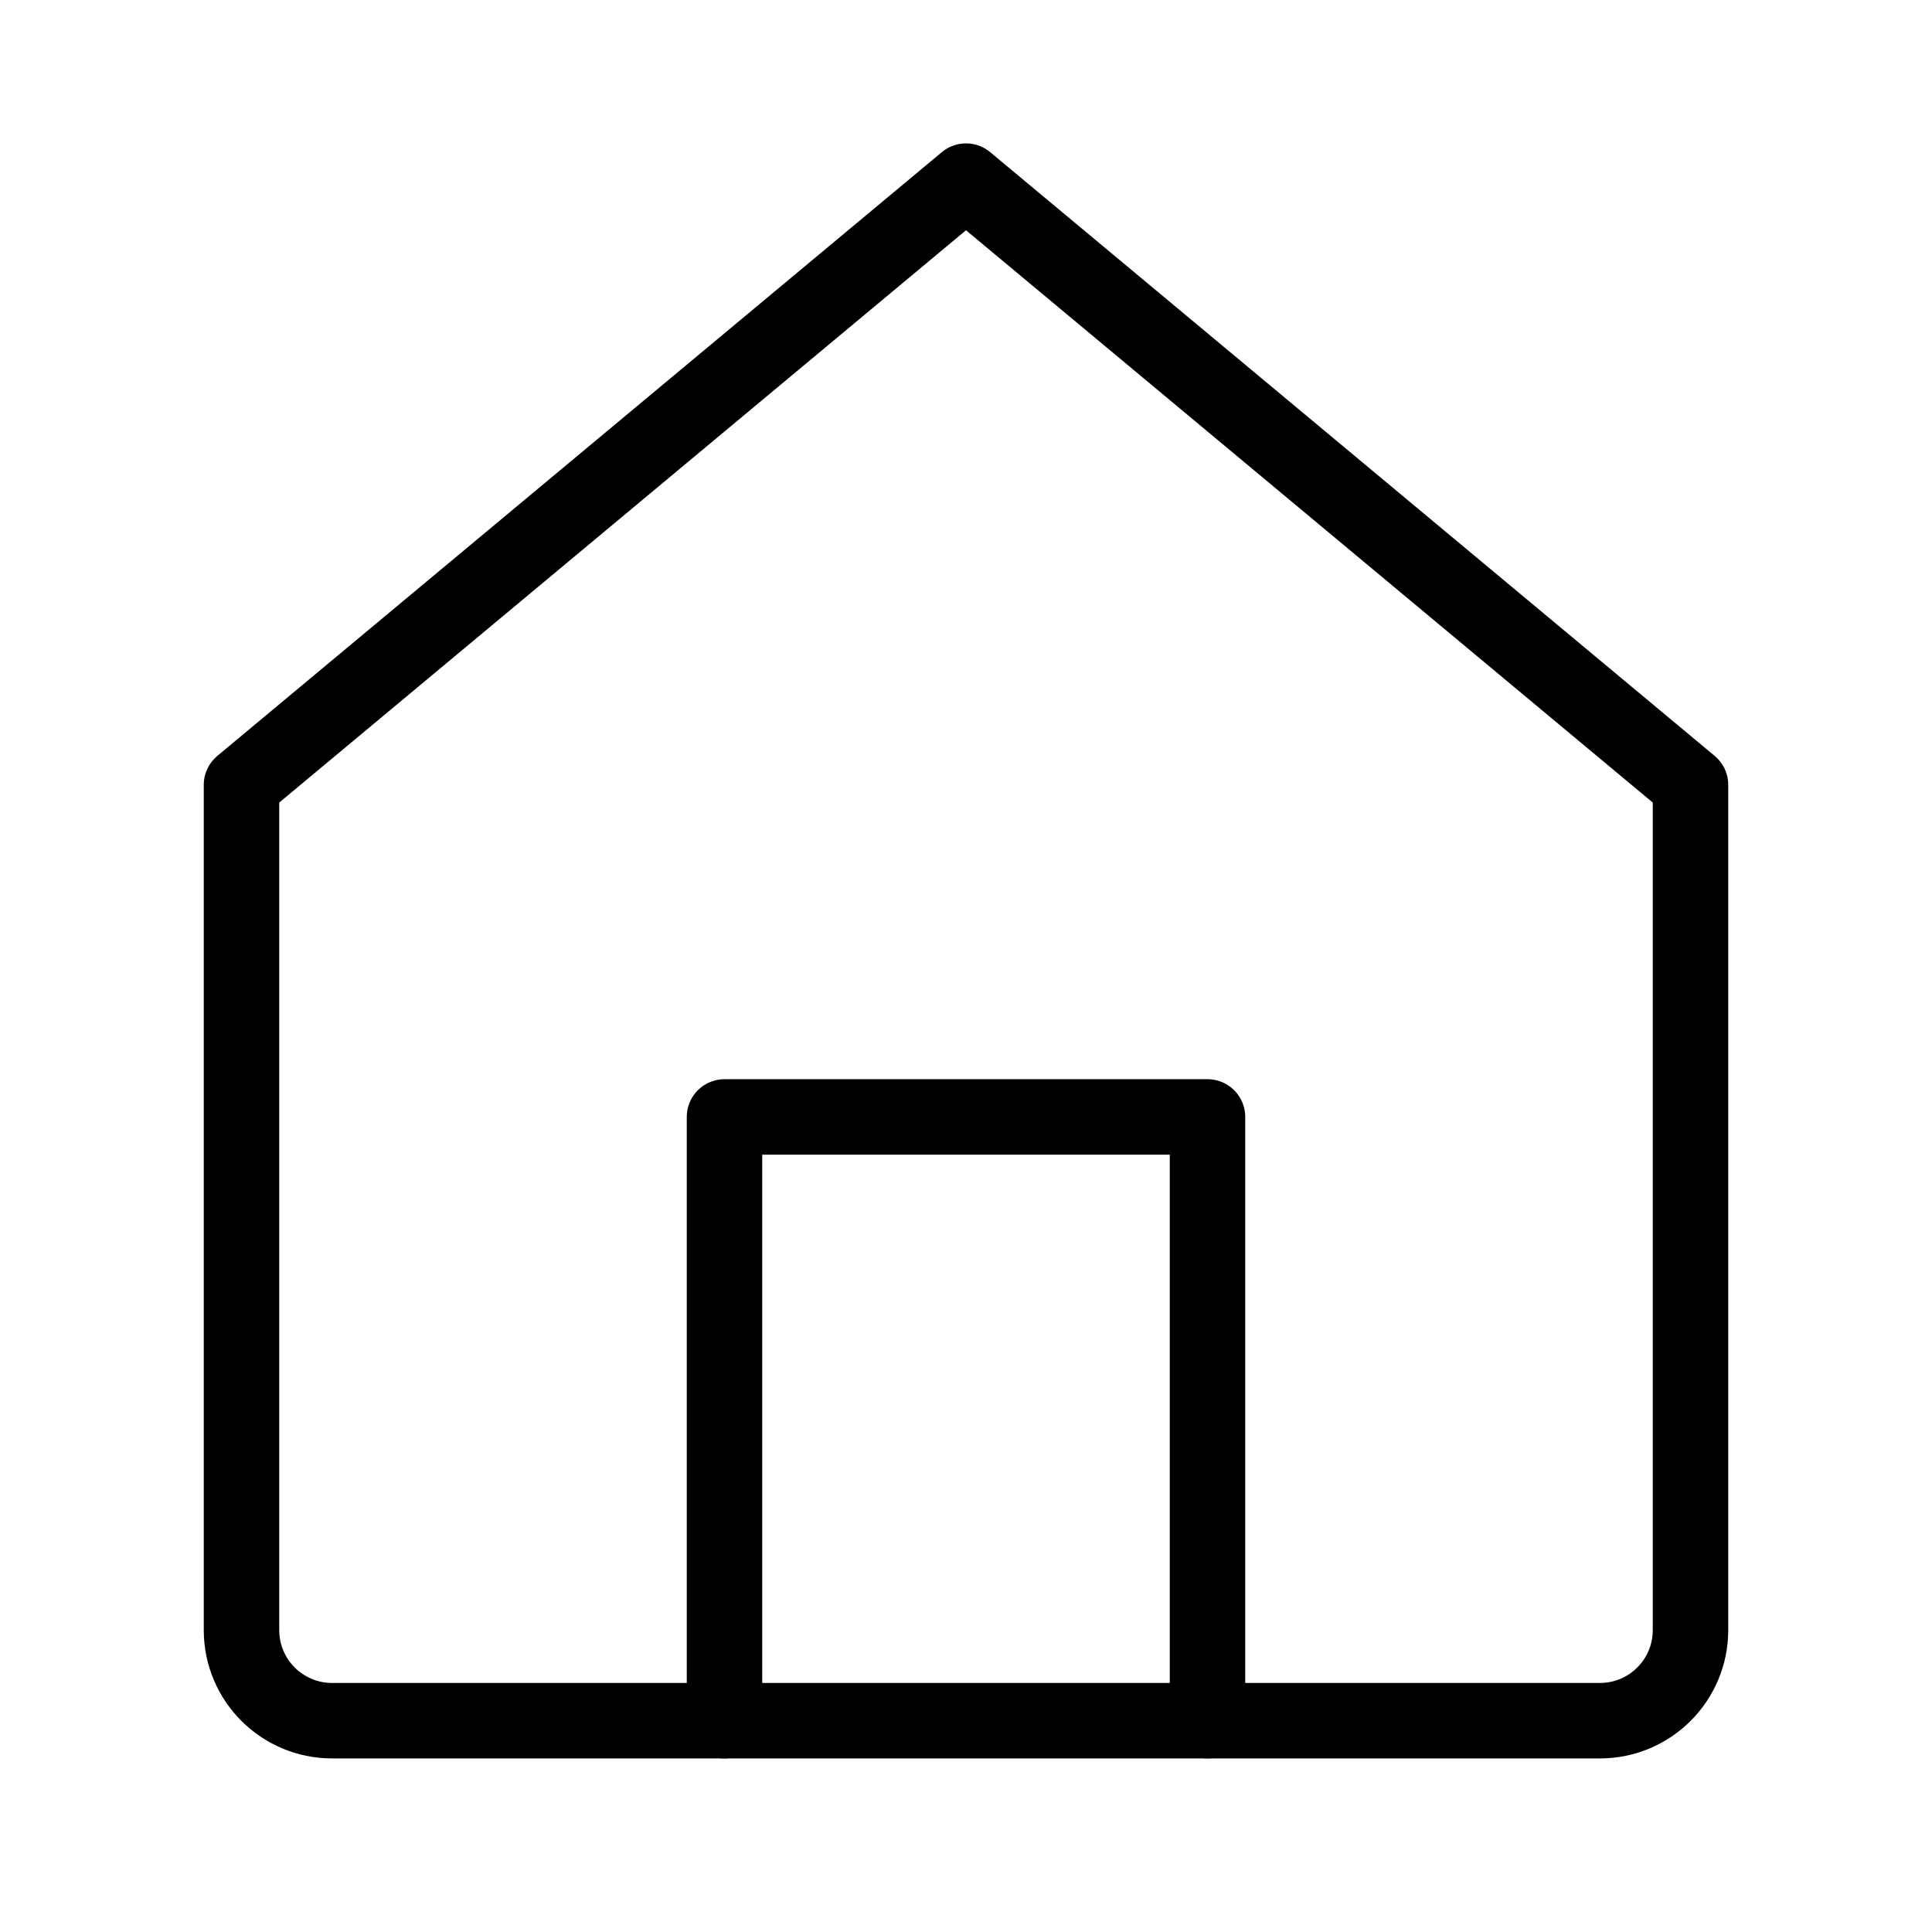
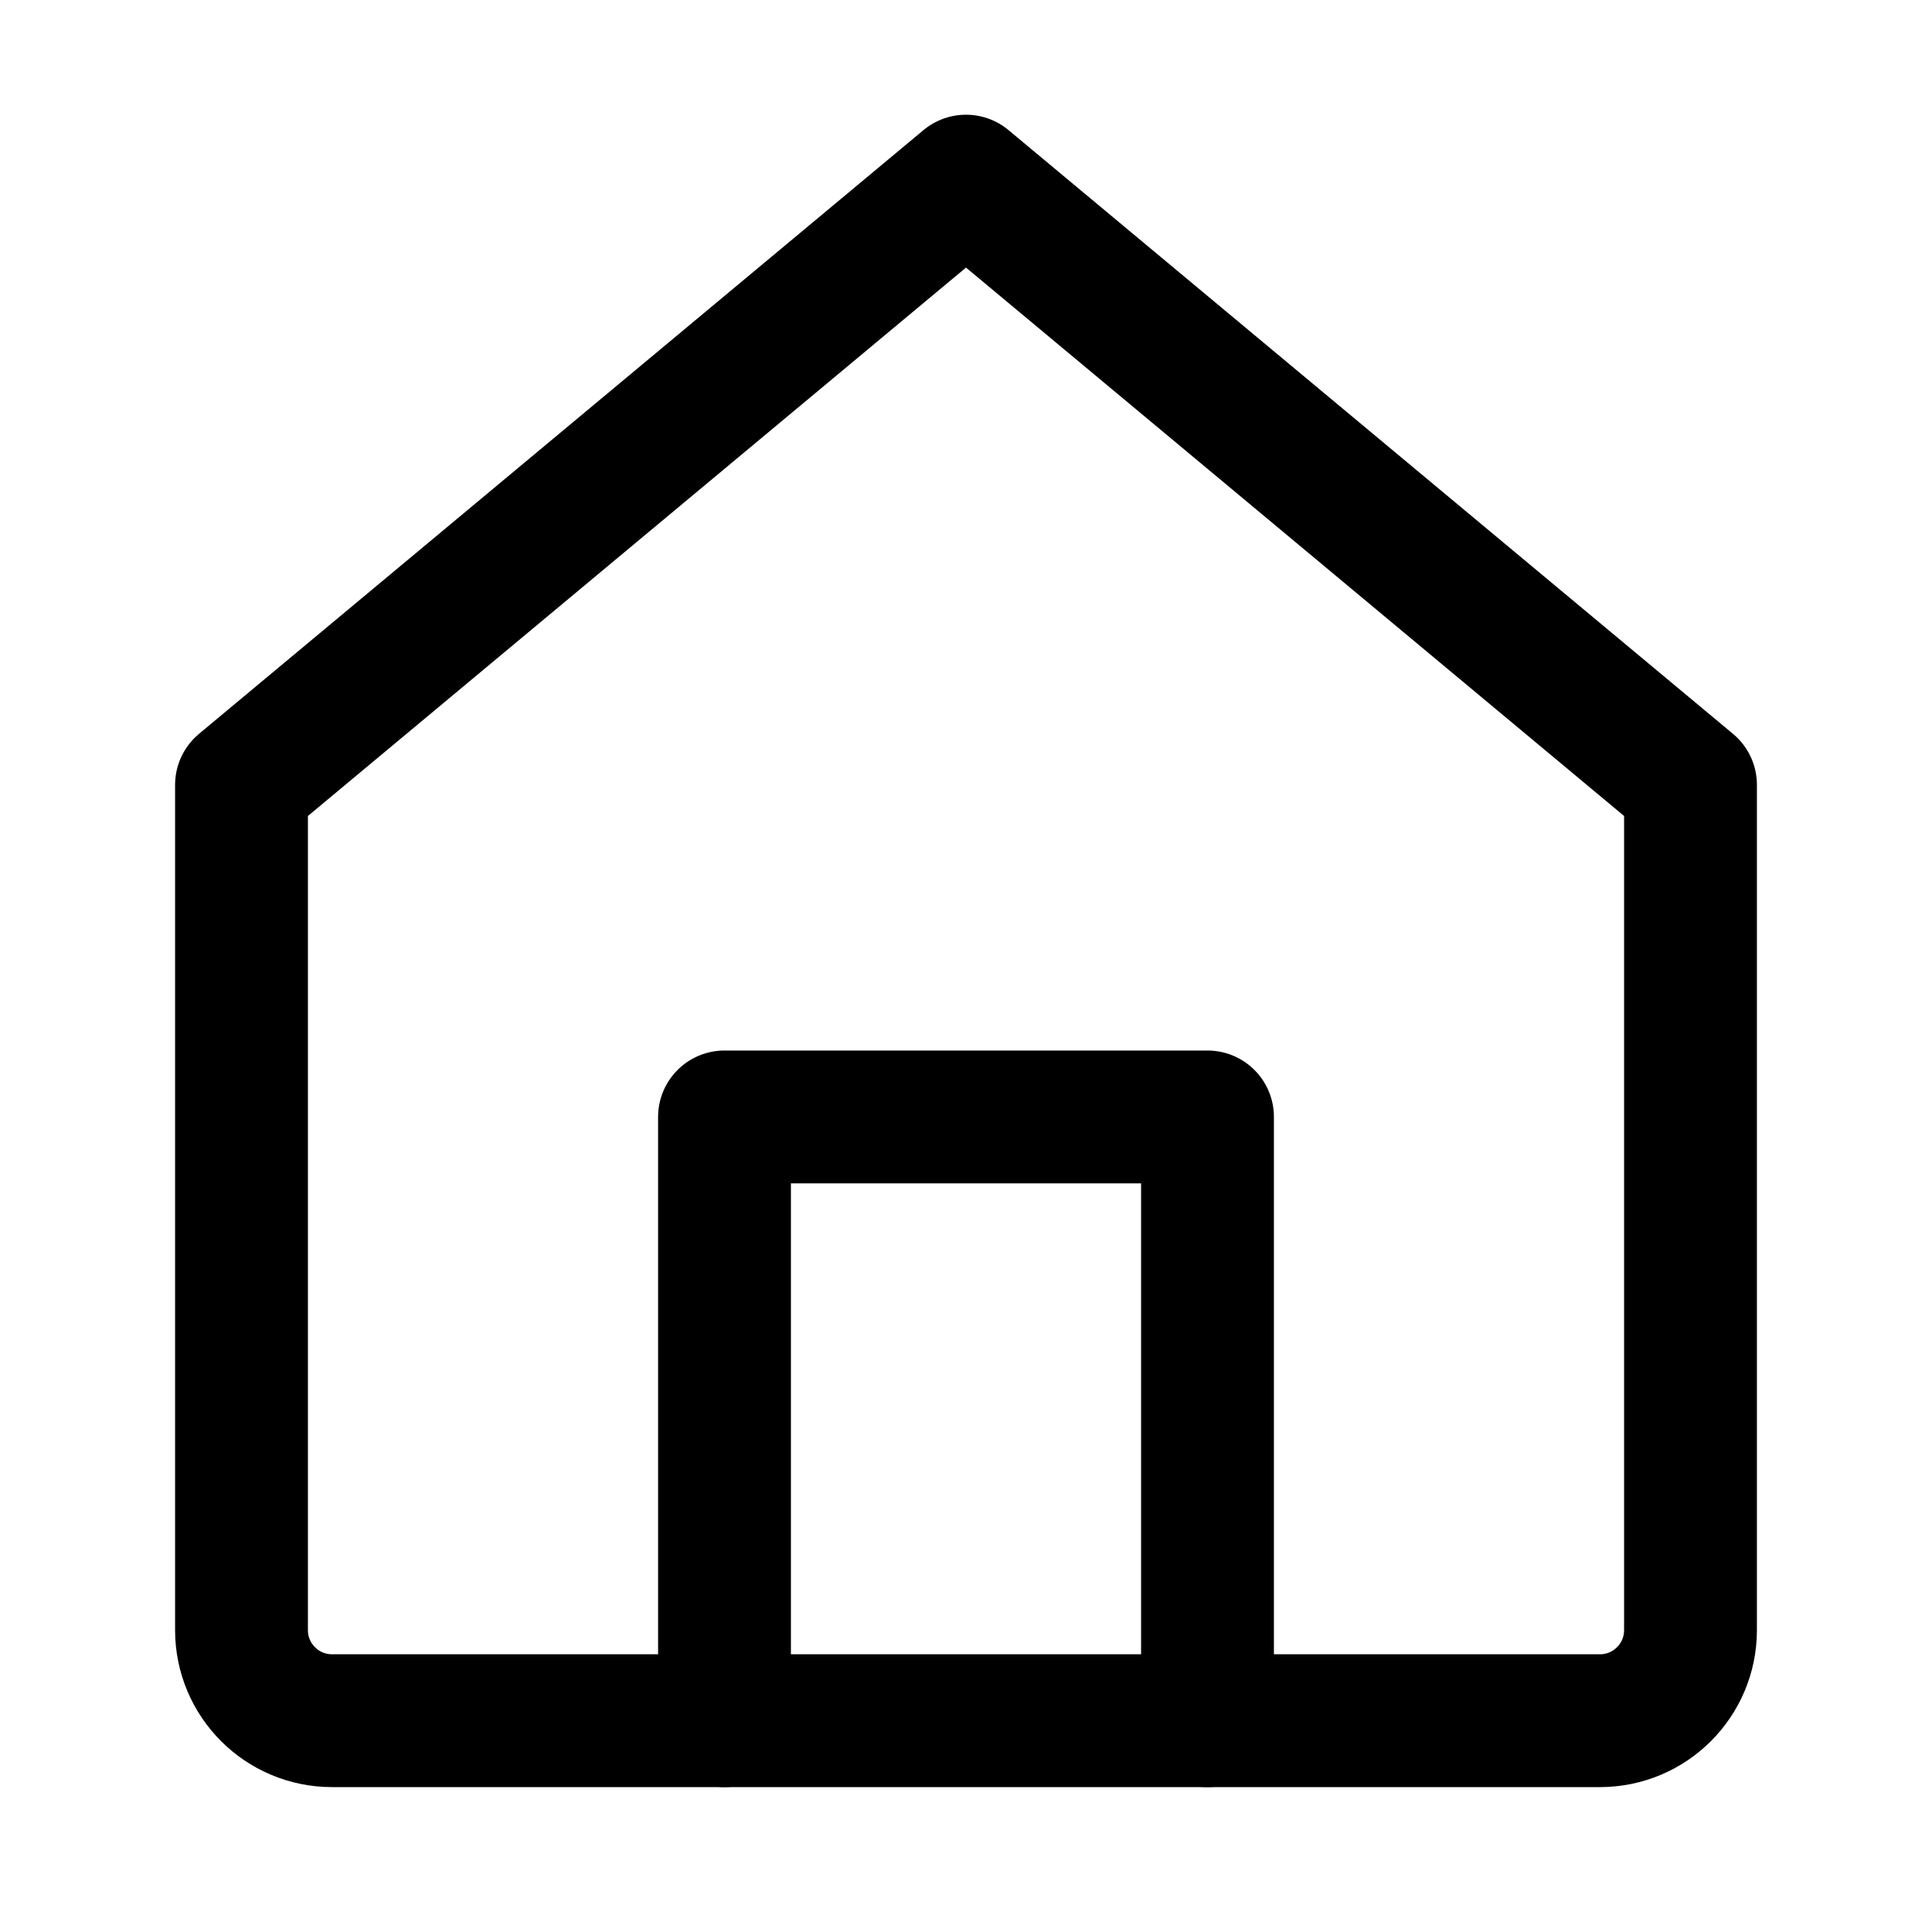
- <svg xmlns="http://www.w3.org/2000/svg" width="64" height="64" viewBox="0 0 64 64" fill="none" stroke="currentColor" stroke-width="2.5" stroke-linecap="round" stroke-linejoin="round">
+ <svg xmlns="http://www.w3.org/2000/svg" width="64" height="64" viewBox="0 0 64 64" fill="none" stroke="currentColor" stroke-width="4.4" stroke-linecap="round" stroke-linejoin="round">
  <path d="M8 26L32 6l24 20v28a3 3 0 0 1-3 3H11a3 3 0 0 1-3-3V26z" />
  <path d="M24 57V37h16v20" />
</svg>
